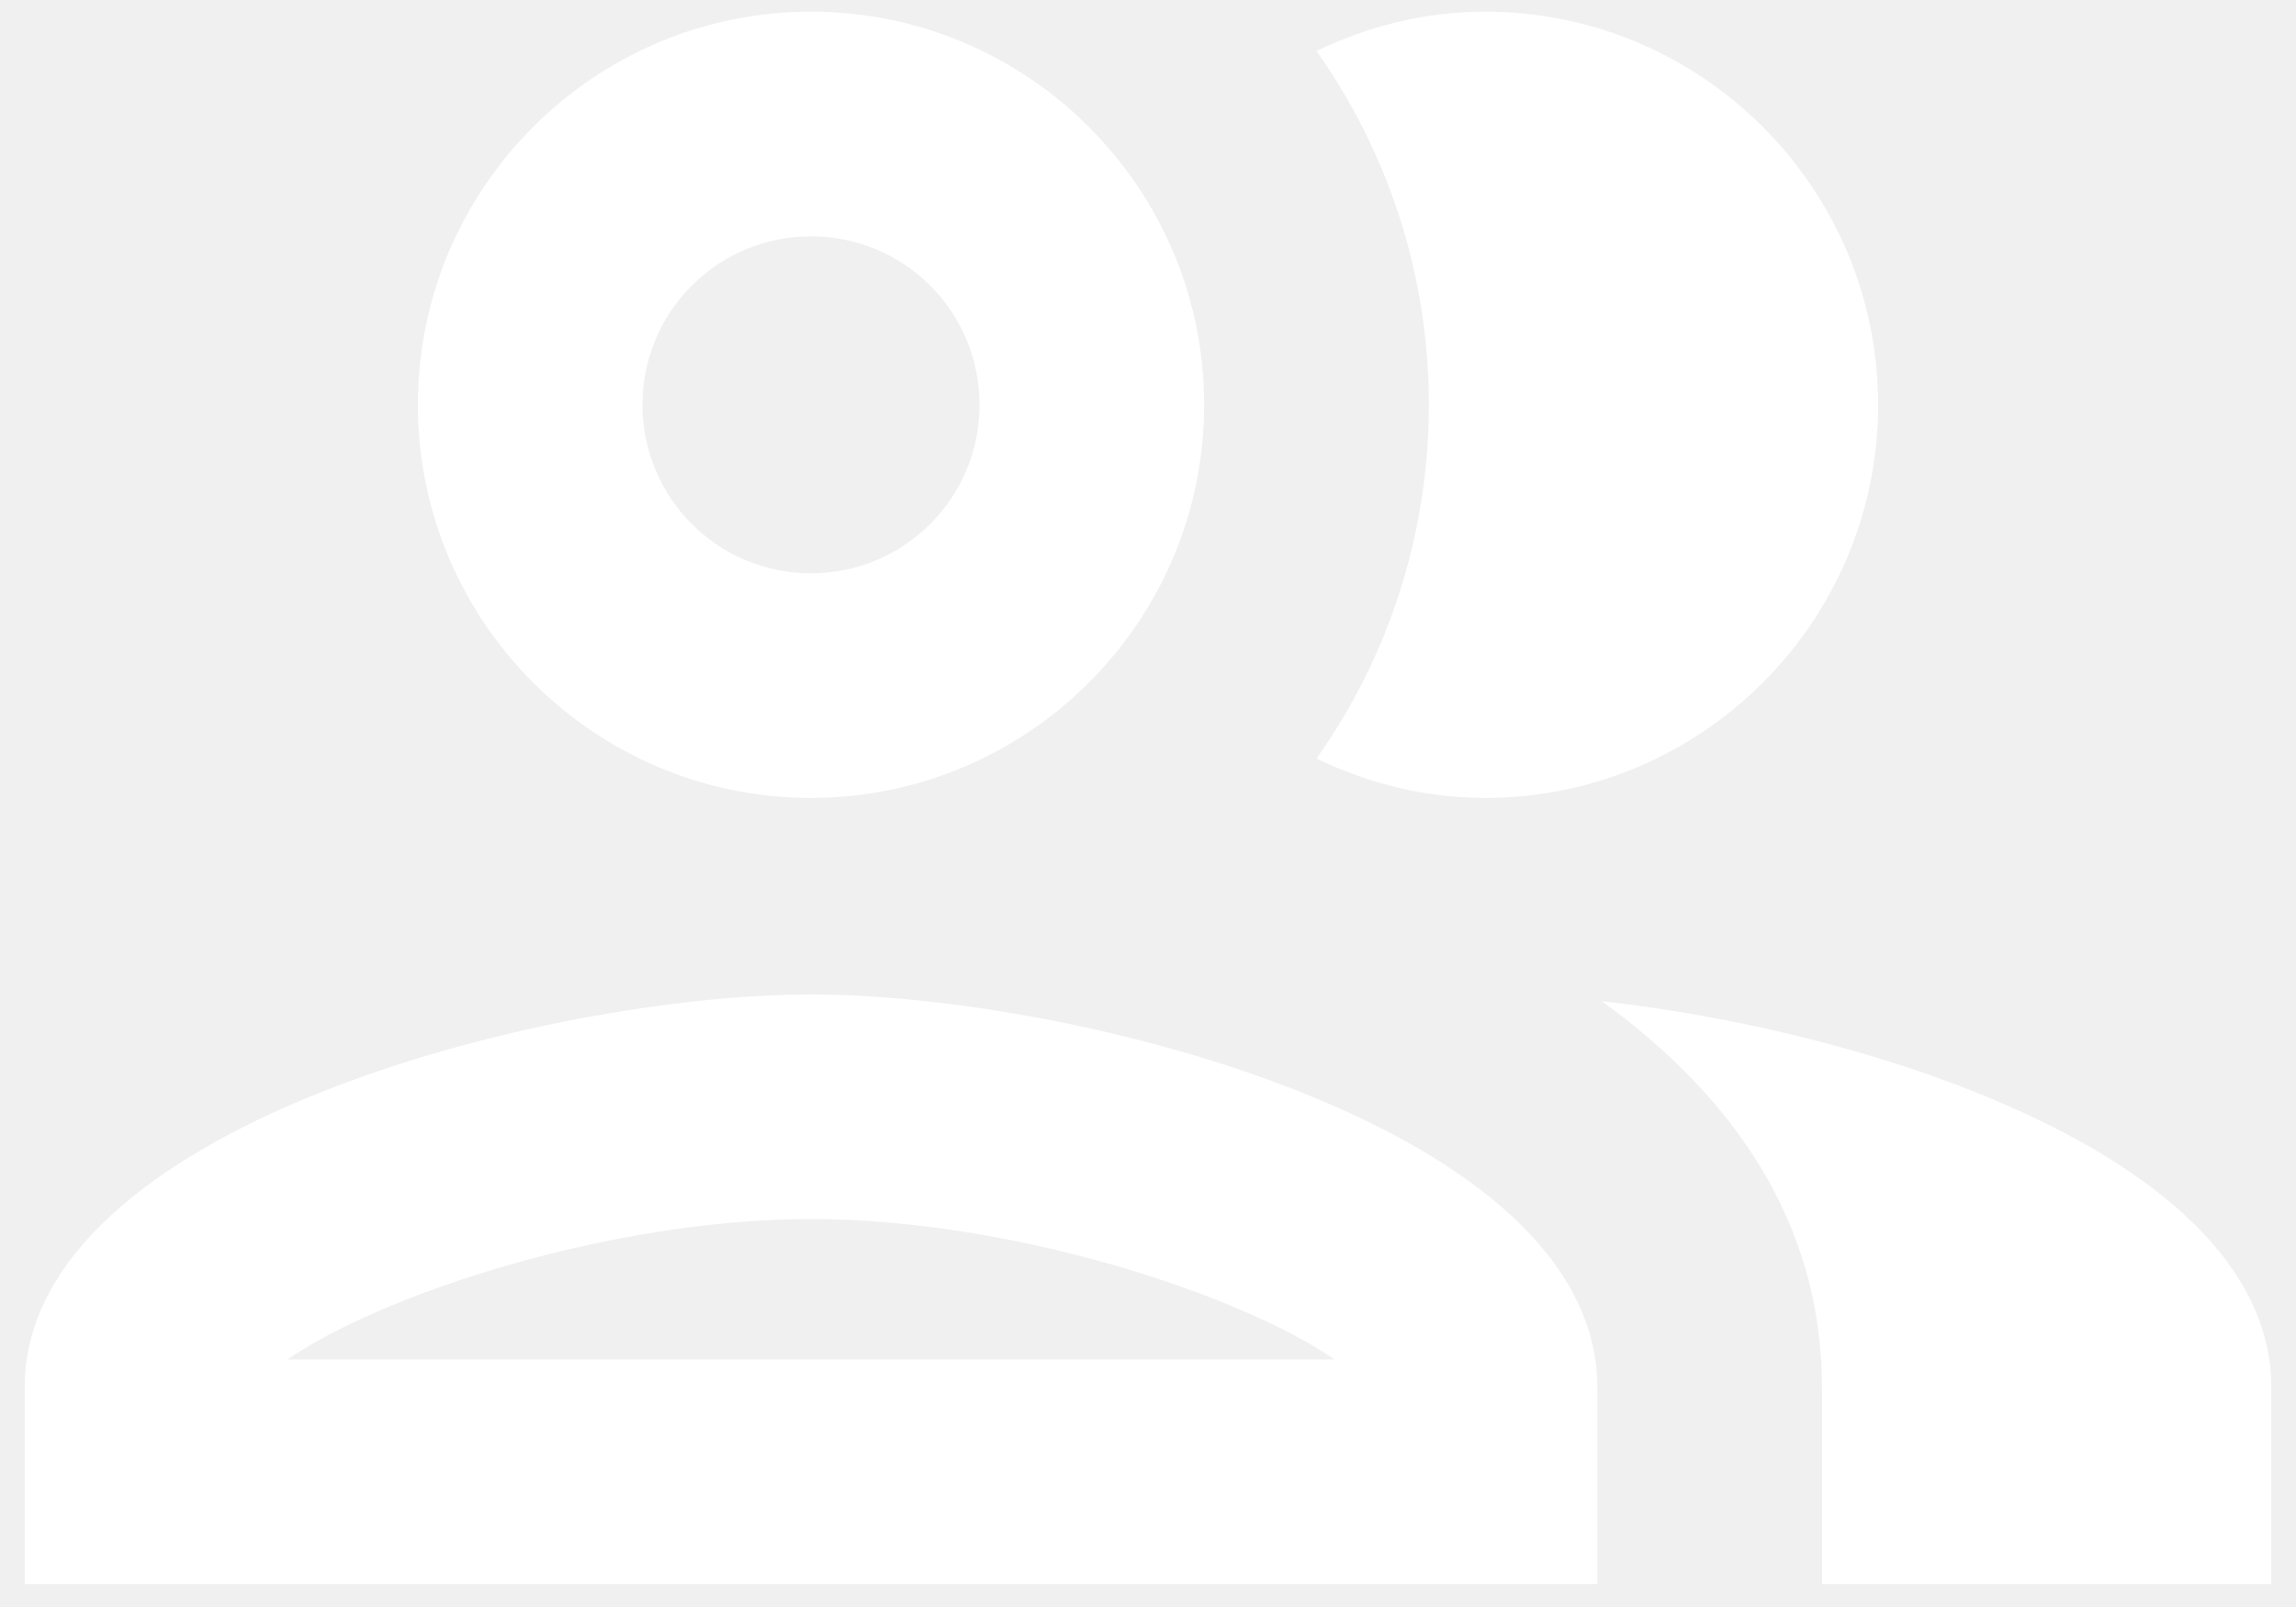
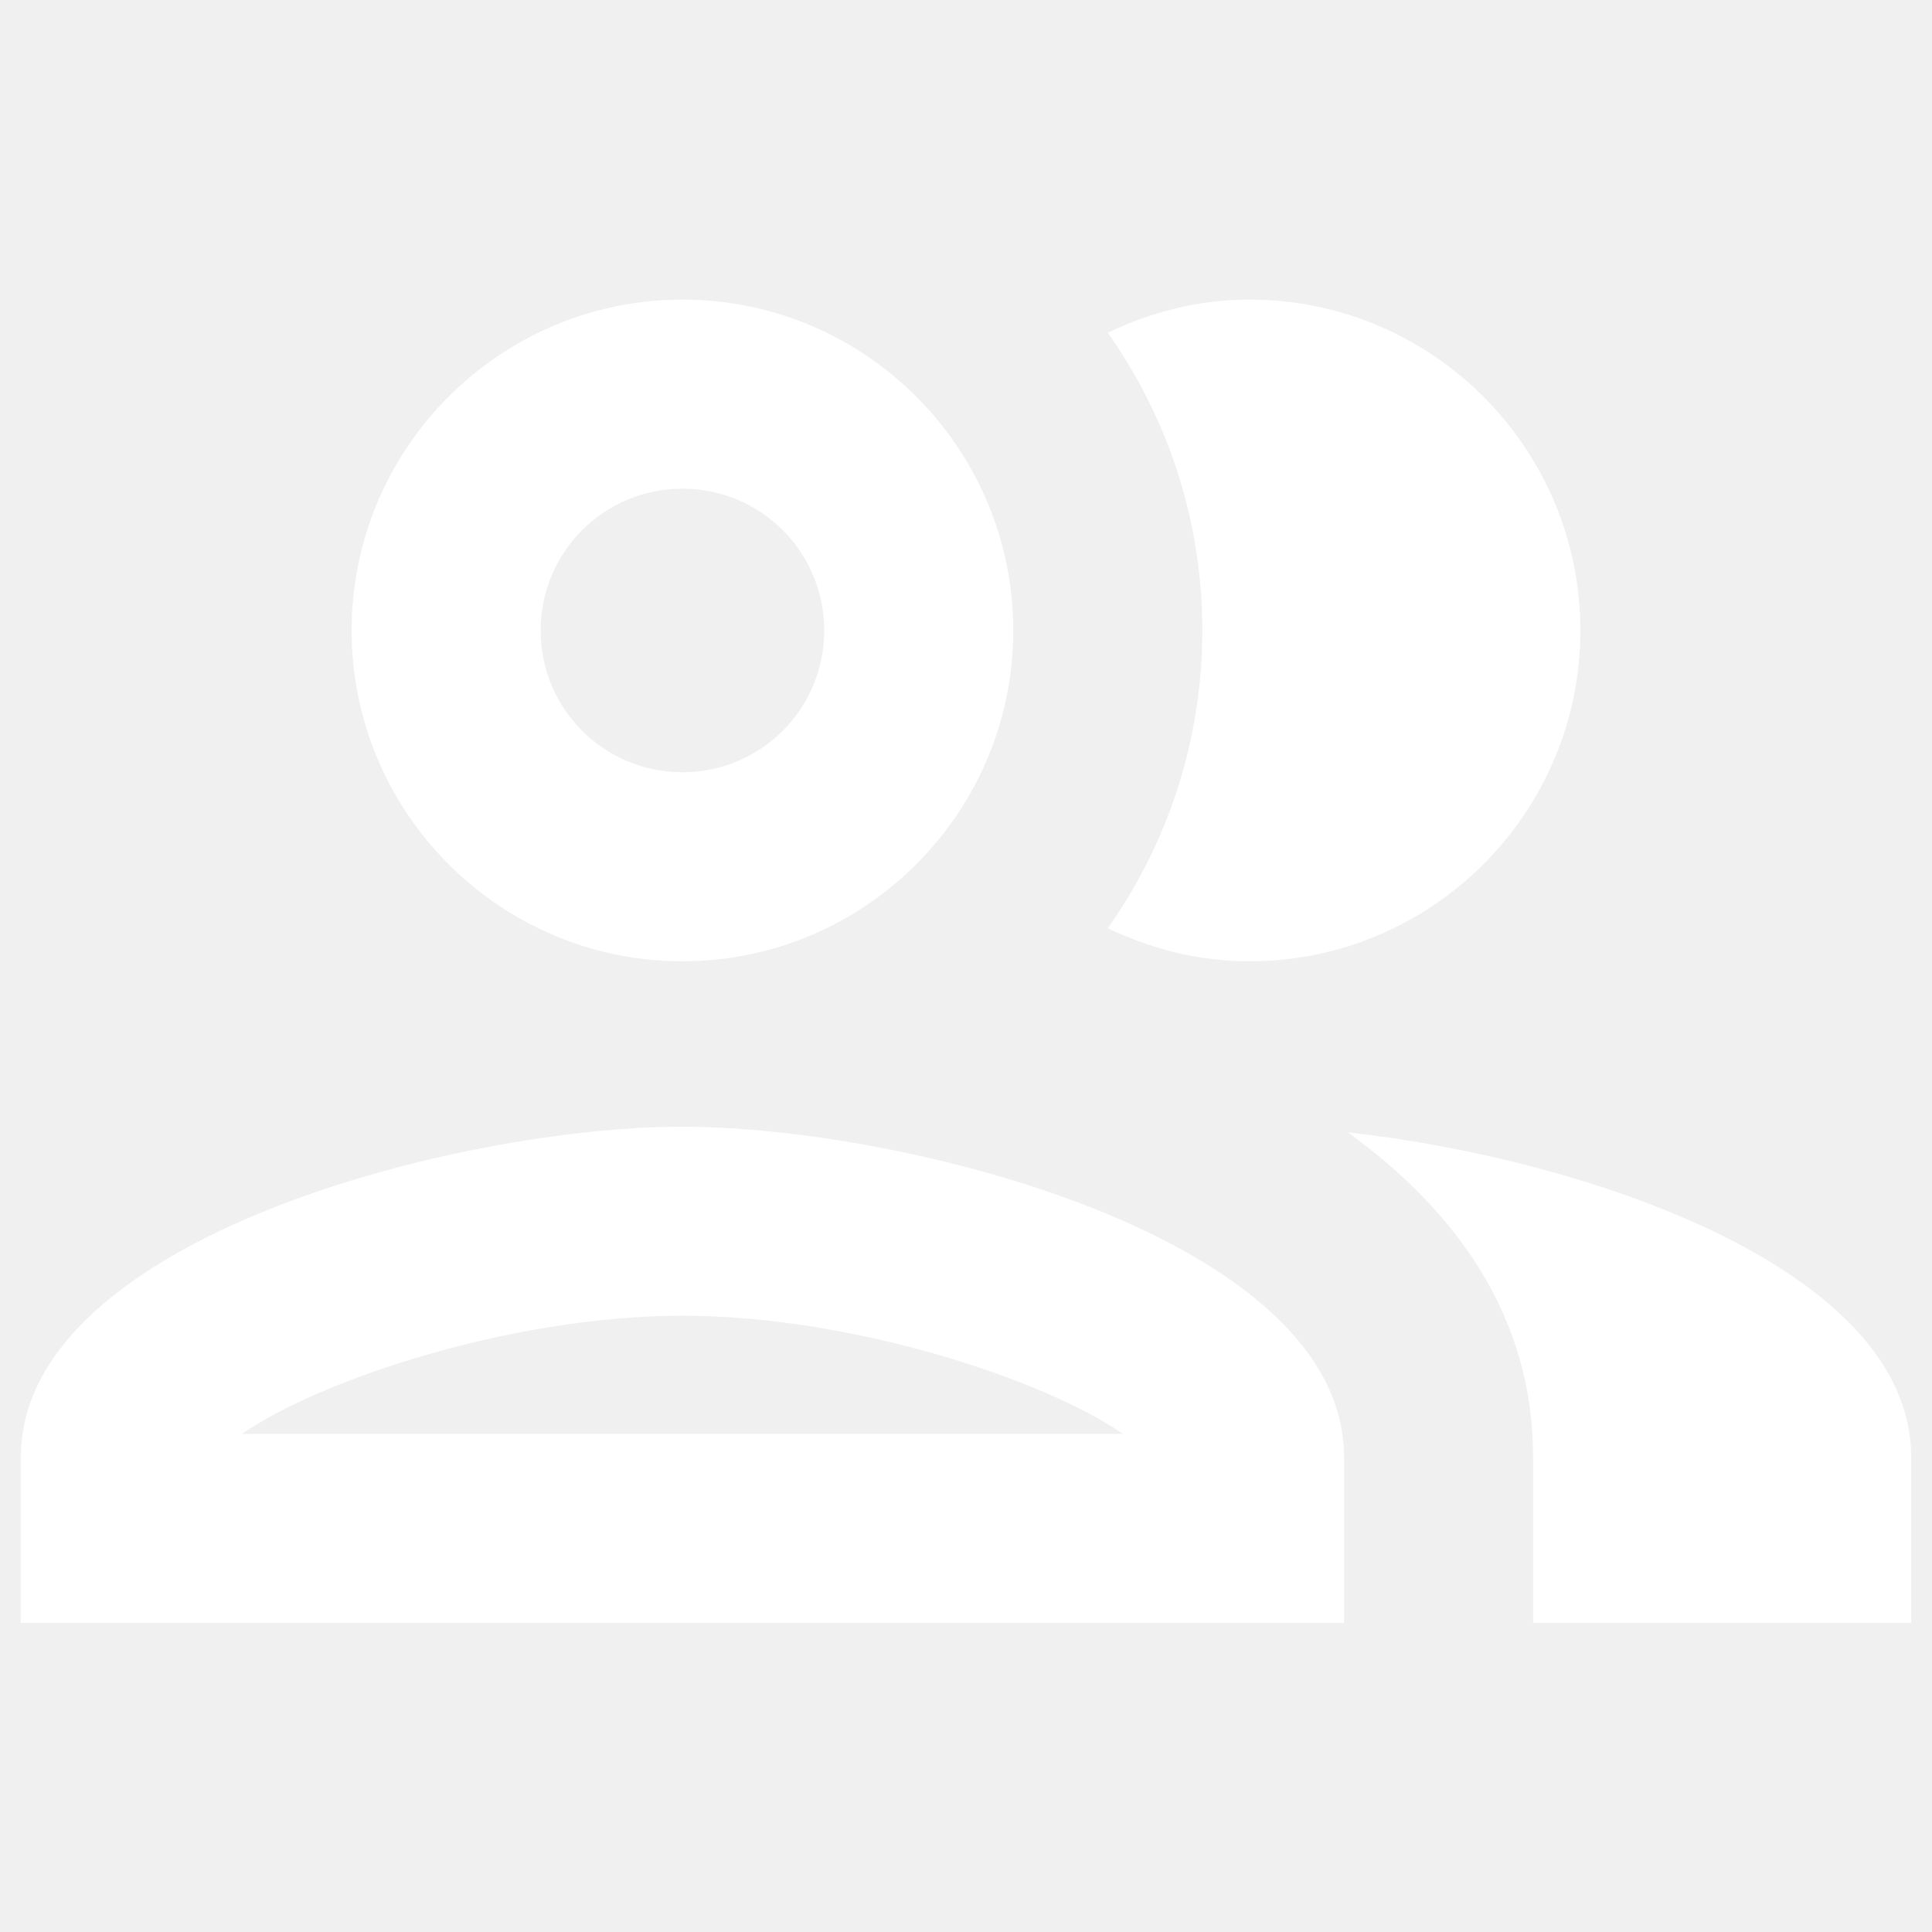
- <svg xmlns="http://www.w3.org/2000/svg" width="50" height="35" viewBox="0 0 50 35" fill="none">
+ <svg xmlns="http://www.w3.org/2000/svg" width="50" height="50" viewBox="0 0 50 35" fill="none">
  <path d="M17.661 21.659C11.937 21.659 0.538 24.521 0.538 30.221V34.502H34.785V30.221C34.785 24.521 23.385 21.659 17.661 21.659ZM6.262 29.609C8.317 28.19 13.283 26.551 17.661 26.551C22.04 26.551 27.006 28.19 29.061 29.609H6.262ZM17.661 17.378C22.383 17.378 26.223 13.537 26.223 8.816C26.223 4.095 22.383 0.254 17.661 0.254C12.94 0.254 9.1 4.095 9.1 8.816C9.1 13.537 12.94 17.378 17.661 17.378ZM17.661 5.147C19.692 5.147 21.331 6.786 21.331 8.816C21.331 10.847 19.692 12.486 17.661 12.486C15.631 12.486 13.992 10.847 13.992 8.816C13.992 6.786 15.631 5.147 17.661 5.147ZM34.883 21.806C37.72 23.86 39.677 26.6 39.677 30.221V34.502H49.462V30.221C49.462 25.279 40.9 22.466 34.883 21.806ZM32.339 17.378C37.06 17.378 40.9 13.537 40.9 8.816C40.9 4.095 37.06 0.254 32.339 0.254C31.018 0.254 29.794 0.572 28.669 1.111C30.21 3.288 31.116 5.954 31.116 8.816C31.116 11.678 30.21 14.345 28.669 16.522C29.794 17.06 31.018 17.378 32.339 17.378Z" fill="white" />
</svg>
